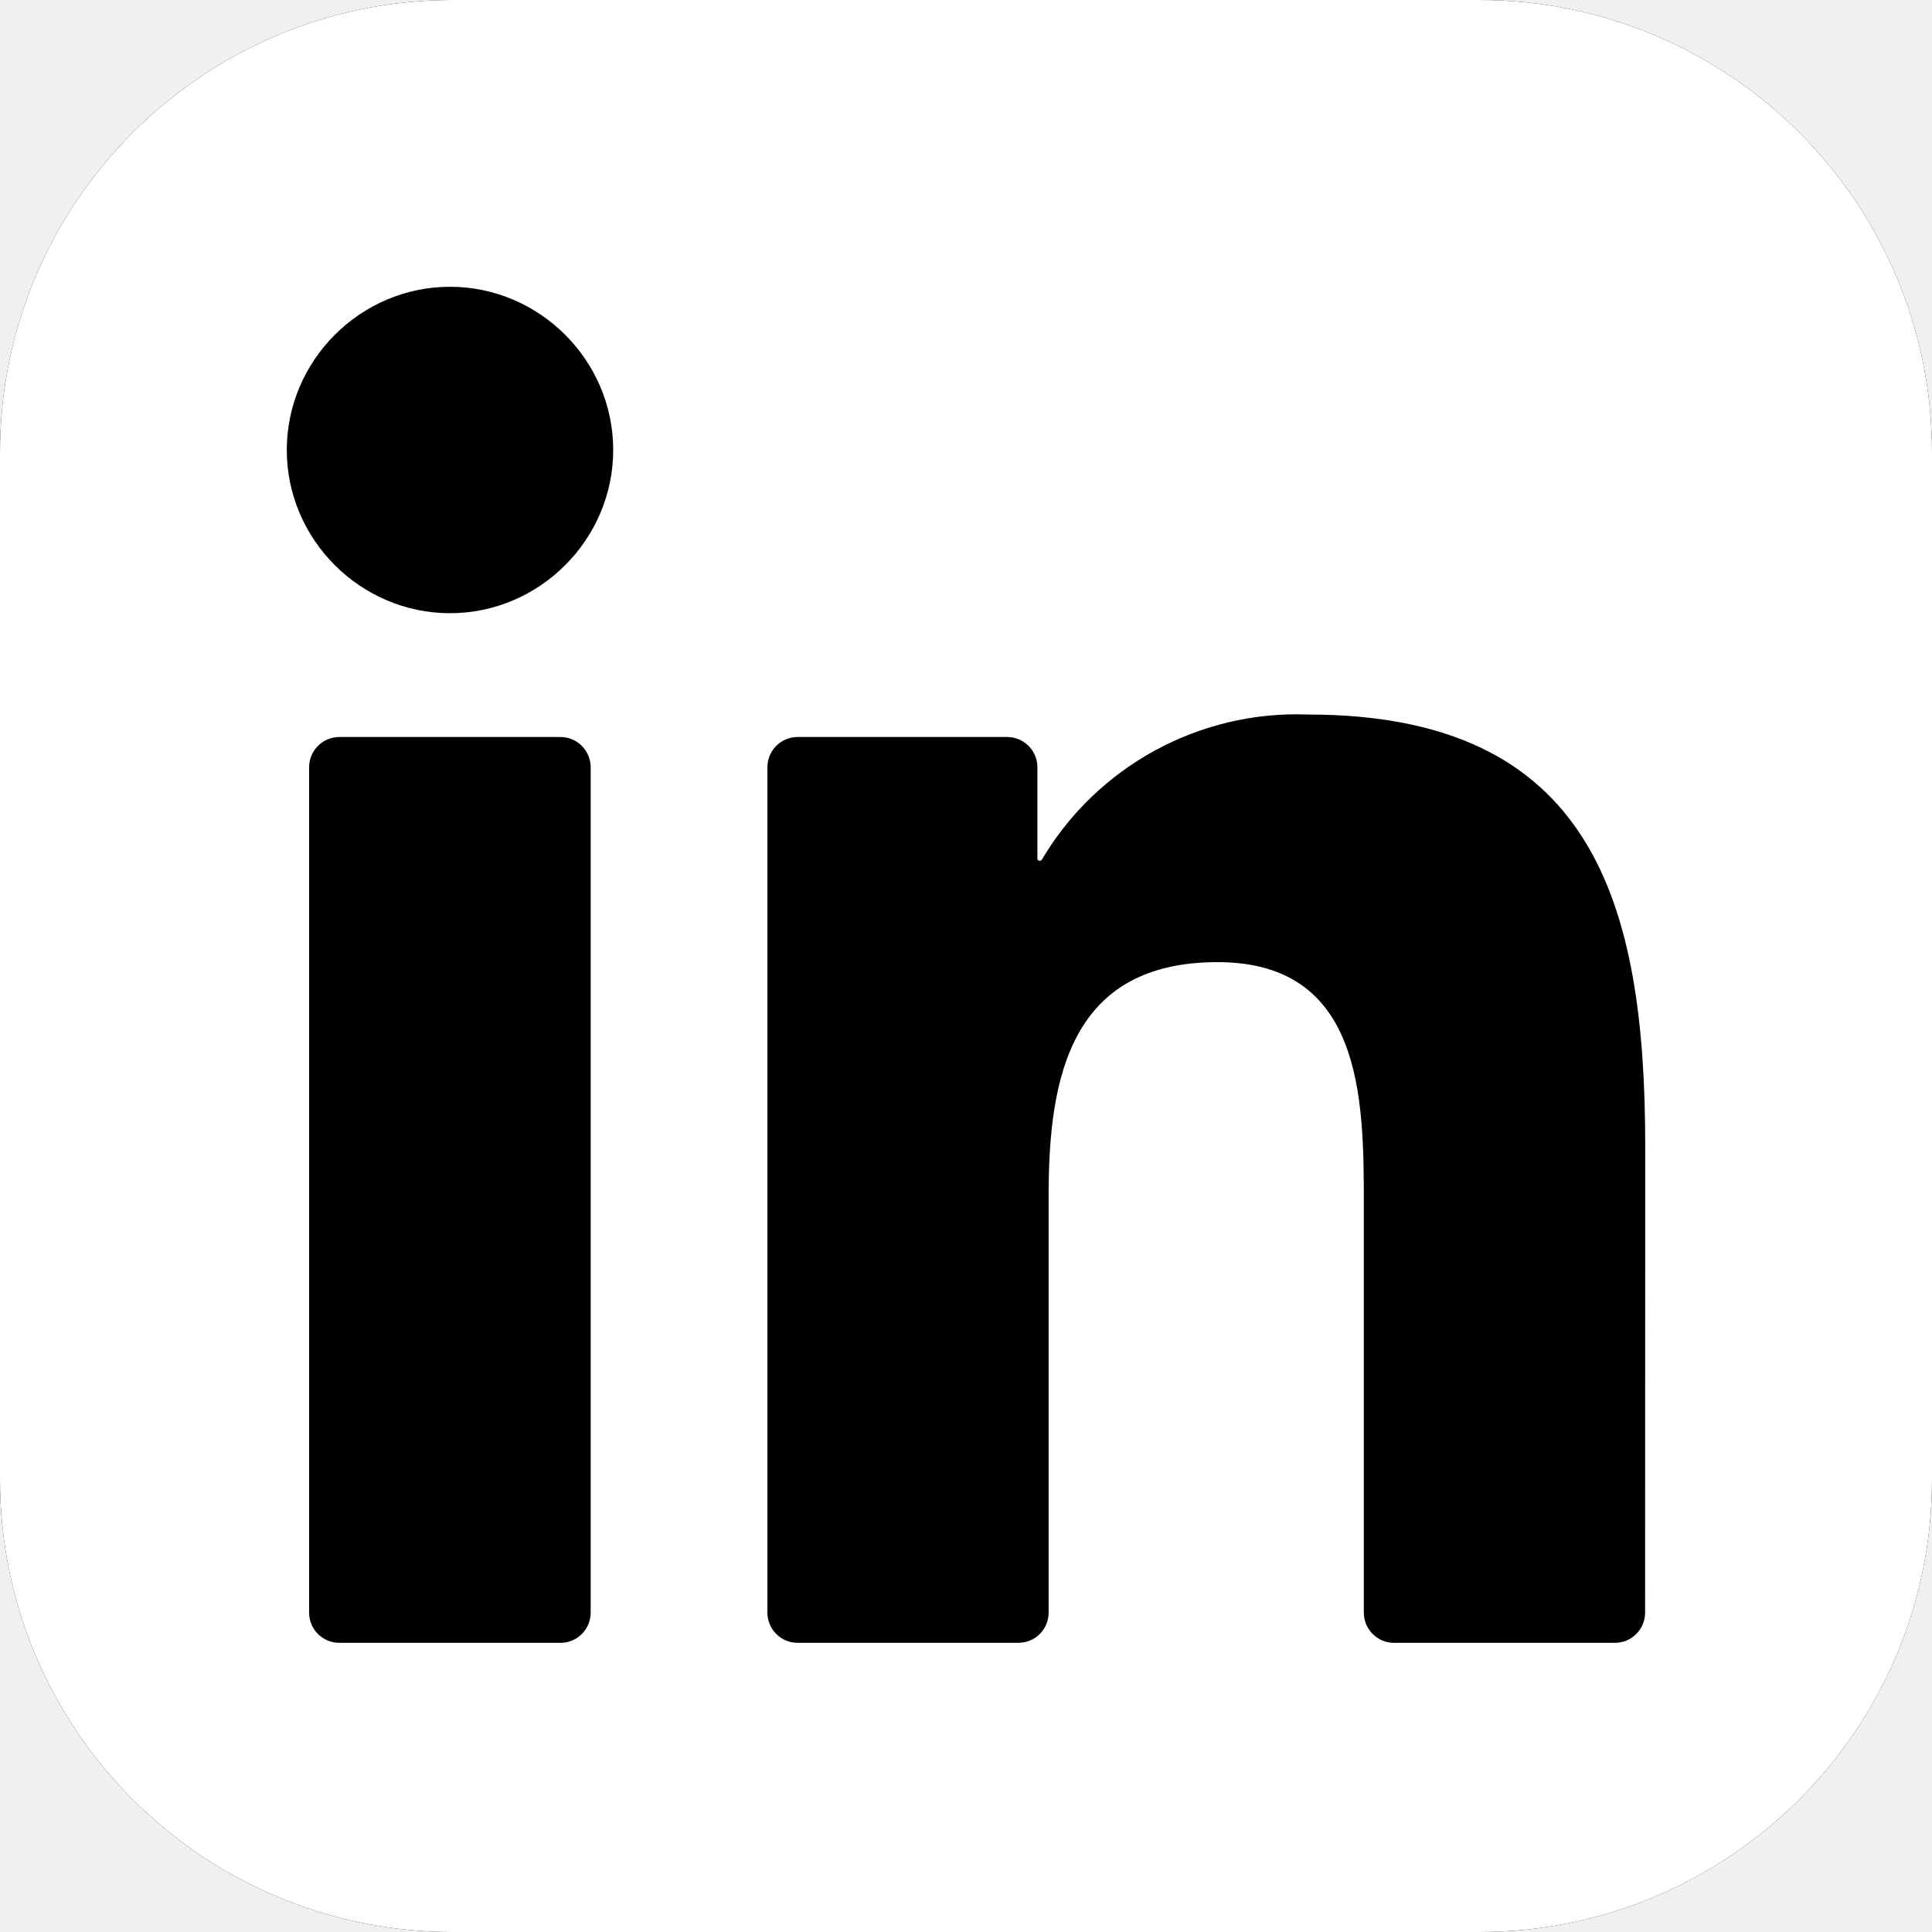
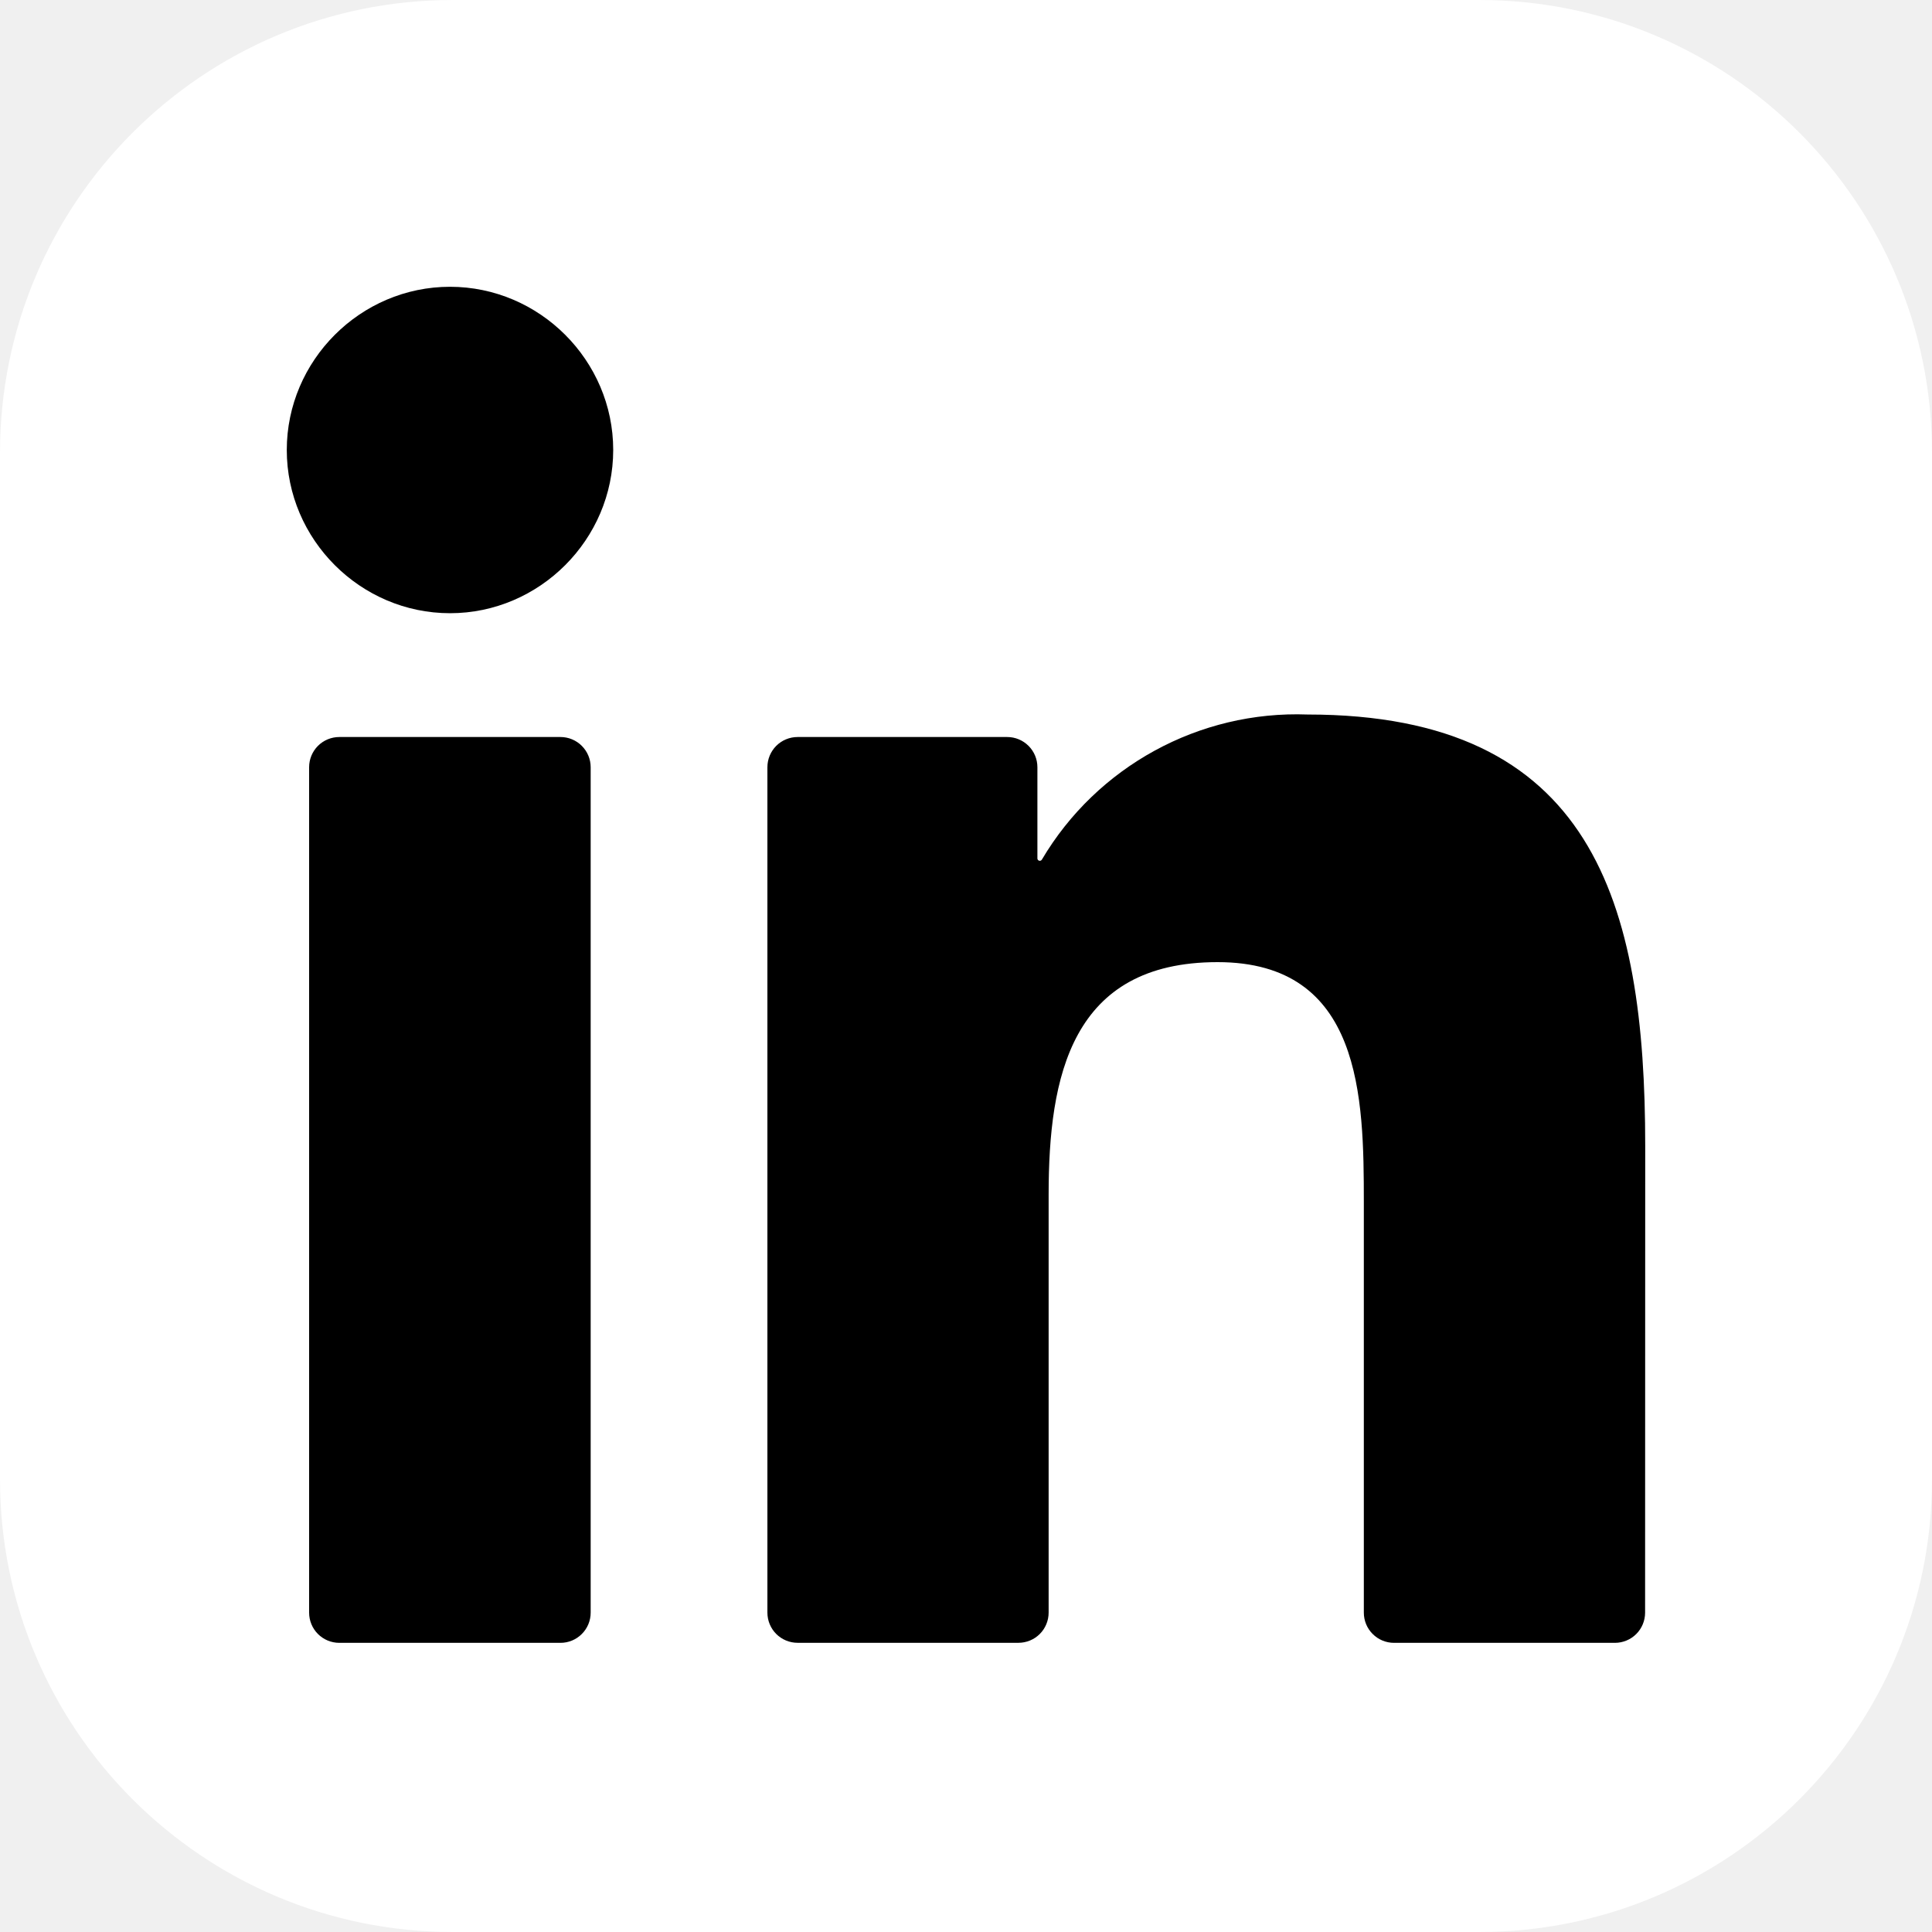
<svg xmlns="http://www.w3.org/2000/svg" width="48" height="48" viewBox="0 0 48 48" fill="none">
-   <path d="M36.75 0H11.25C5.037 0 0 5.037 0 11.25V36.75C0 42.963 5.037 48 11.25 48H36.75C42.963 48 48 42.963 48 36.75V11.25C48 5.037 42.963 0 36.75 0Z" fill="black" />
+   <path d="M36.75 0H11.25C5.037 0 0 5.037 0 11.25V36.75C0 42.963 5.037 48 11.25 48H36.75C42.963 48 48 42.963 48 36.75V11.25C48 5.037 42.963 0 36.75 0Z" fill="none" />
  <path d="M36.75 0H11.25C5.037 0 0 5.037 0 11.25V36.75C0 42.963 5.037 48 11.25 48H36.75C42.963 48 48 42.963 48 36.75V11.25C48 5.037 42.963 0 36.75 0Z" fill="white" />
-   <path d="M34.634 40.816H40.122C40.321 40.816 40.512 40.737 40.653 40.596C40.793 40.456 40.872 40.265 40.872 40.066L40.875 28.471C40.875 22.41 39.569 17.752 32.487 17.752C29.794 17.652 27.255 19.04 25.885 21.357C25.879 21.368 25.868 21.377 25.856 21.382C25.844 21.387 25.831 21.388 25.818 21.384C25.805 21.381 25.794 21.373 25.786 21.363C25.778 21.353 25.774 21.34 25.774 21.327V19.061C25.774 18.862 25.695 18.672 25.554 18.531C25.413 18.39 25.223 18.311 25.024 18.311H19.816C19.617 18.311 19.426 18.39 19.285 18.531C19.145 18.672 19.066 18.862 19.066 19.061V40.065C19.066 40.264 19.145 40.455 19.285 40.595C19.426 40.736 19.617 40.815 19.816 40.815H25.303C25.502 40.815 25.693 40.736 25.834 40.595C25.974 40.455 26.053 40.264 26.053 40.065V29.683C26.053 26.747 26.61 23.904 30.25 23.904C33.838 23.904 33.884 27.263 33.884 29.873V40.066C33.884 40.265 33.963 40.456 34.104 40.596C34.244 40.737 34.435 40.816 34.634 40.816ZM7.125 11.18C7.125 13.405 8.956 15.235 11.181 15.235C13.405 15.235 15.235 13.403 15.235 11.179C15.235 8.955 13.405 7.125 11.18 7.125C8.955 7.125 7.125 8.956 7.125 11.18ZM8.43 40.816H13.925C14.124 40.816 14.315 40.737 14.455 40.596C14.596 40.456 14.675 40.265 14.675 40.066V19.061C14.675 18.862 14.596 18.672 14.455 18.531C14.315 18.39 14.124 18.311 13.925 18.311H8.43C8.231 18.311 8.04 18.39 7.899 18.531C7.759 18.672 7.68 18.862 7.68 19.061V40.066C7.68 40.265 7.759 40.456 7.899 40.596C8.04 40.737 8.231 40.816 8.43 40.816Z" fill="black" />
+   <path d="M34.634 40.816H40.122C40.321 40.816 40.512 40.737 40.653 40.596C40.793 40.456 40.872 40.265 40.872 40.066L40.875 28.471C40.875 22.41 39.569 17.752 32.487 17.752C29.794 17.652 27.255 19.04 25.885 21.357C25.879 21.368 25.868 21.377 25.856 21.382C25.844 21.387 25.831 21.388 25.818 21.384C25.805 21.381 25.794 21.373 25.786 21.363C25.778 21.353 25.774 21.34 25.774 21.327V19.061C25.774 18.862 25.695 18.672 25.554 18.531C25.413 18.39 25.223 18.311 25.024 18.311H19.816C19.617 18.311 19.426 18.39 19.285 18.531C19.145 18.672 19.066 18.862 19.066 19.061V40.065C19.066 40.264 19.145 40.455 19.285 40.595C19.426 40.736 19.617 40.815 19.816 40.815H25.303C25.502 40.815 25.693 40.736 25.834 40.595C25.974 40.455 26.053 40.264 26.053 40.065V29.683C26.053 26.747 26.61 23.904 30.25 23.904C33.838 23.904 33.884 27.263 33.884 29.873V40.066C33.884 40.265 33.963 40.456 34.104 40.596C34.244 40.737 34.435 40.816 34.634 40.816ZM7.125 11.18C7.125 13.405 8.956 15.235 11.181 15.235C13.405 15.235 15.235 13.403 15.235 11.179C15.235 8.955 13.405 7.125 11.18 7.125C8.955 7.125 7.125 8.956 7.125 11.18ZM8.43 40.816H13.925C14.124 40.816 14.315 40.737 14.455 40.596C14.596 40.456 14.675 40.265 14.675 40.066V19.061C14.675 18.862 14.596 18.672 14.455 18.531C14.315 18.39 14.124 18.311 13.925 18.311H8.43C8.231 18.311 8.04 18.39 7.899 18.531C7.759 18.672 7.68 18.862 7.68 19.061V40.066C7.68 40.265 7.759 40.456 7.899 40.596C8.04 40.737 8.231 40.816 8.43 40.816Z" fill="currentcolor" />
</svg>
